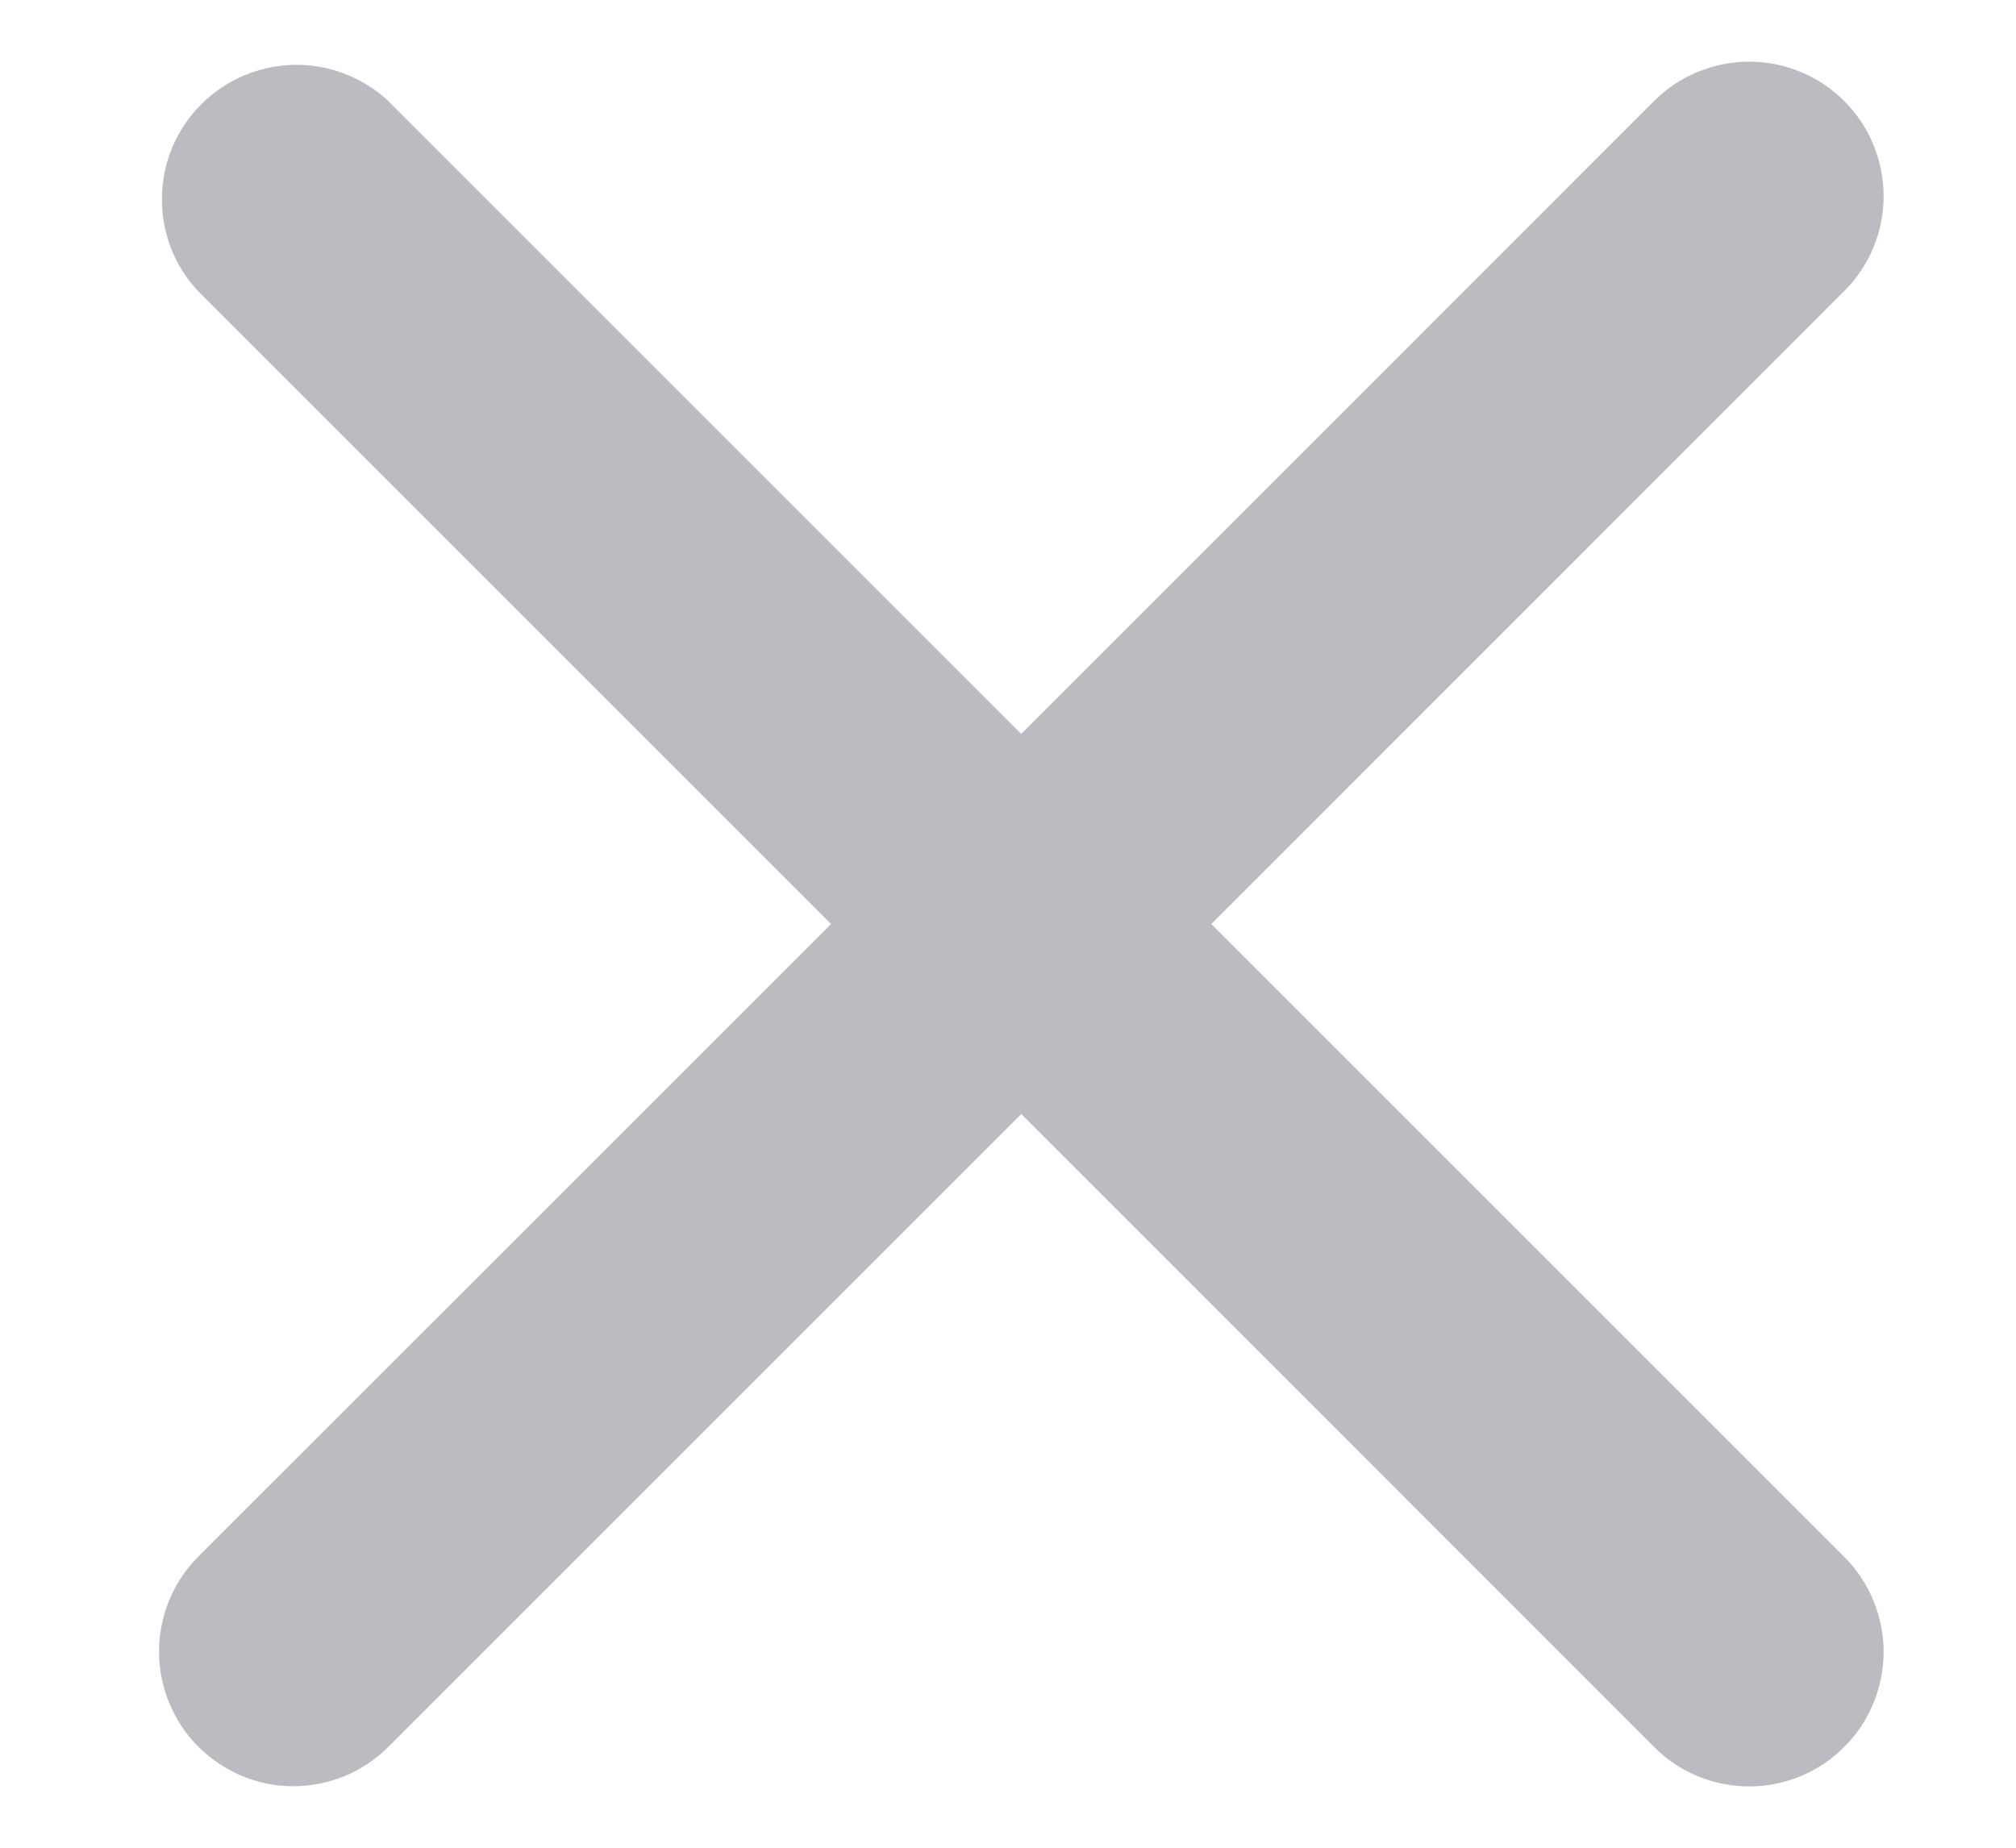
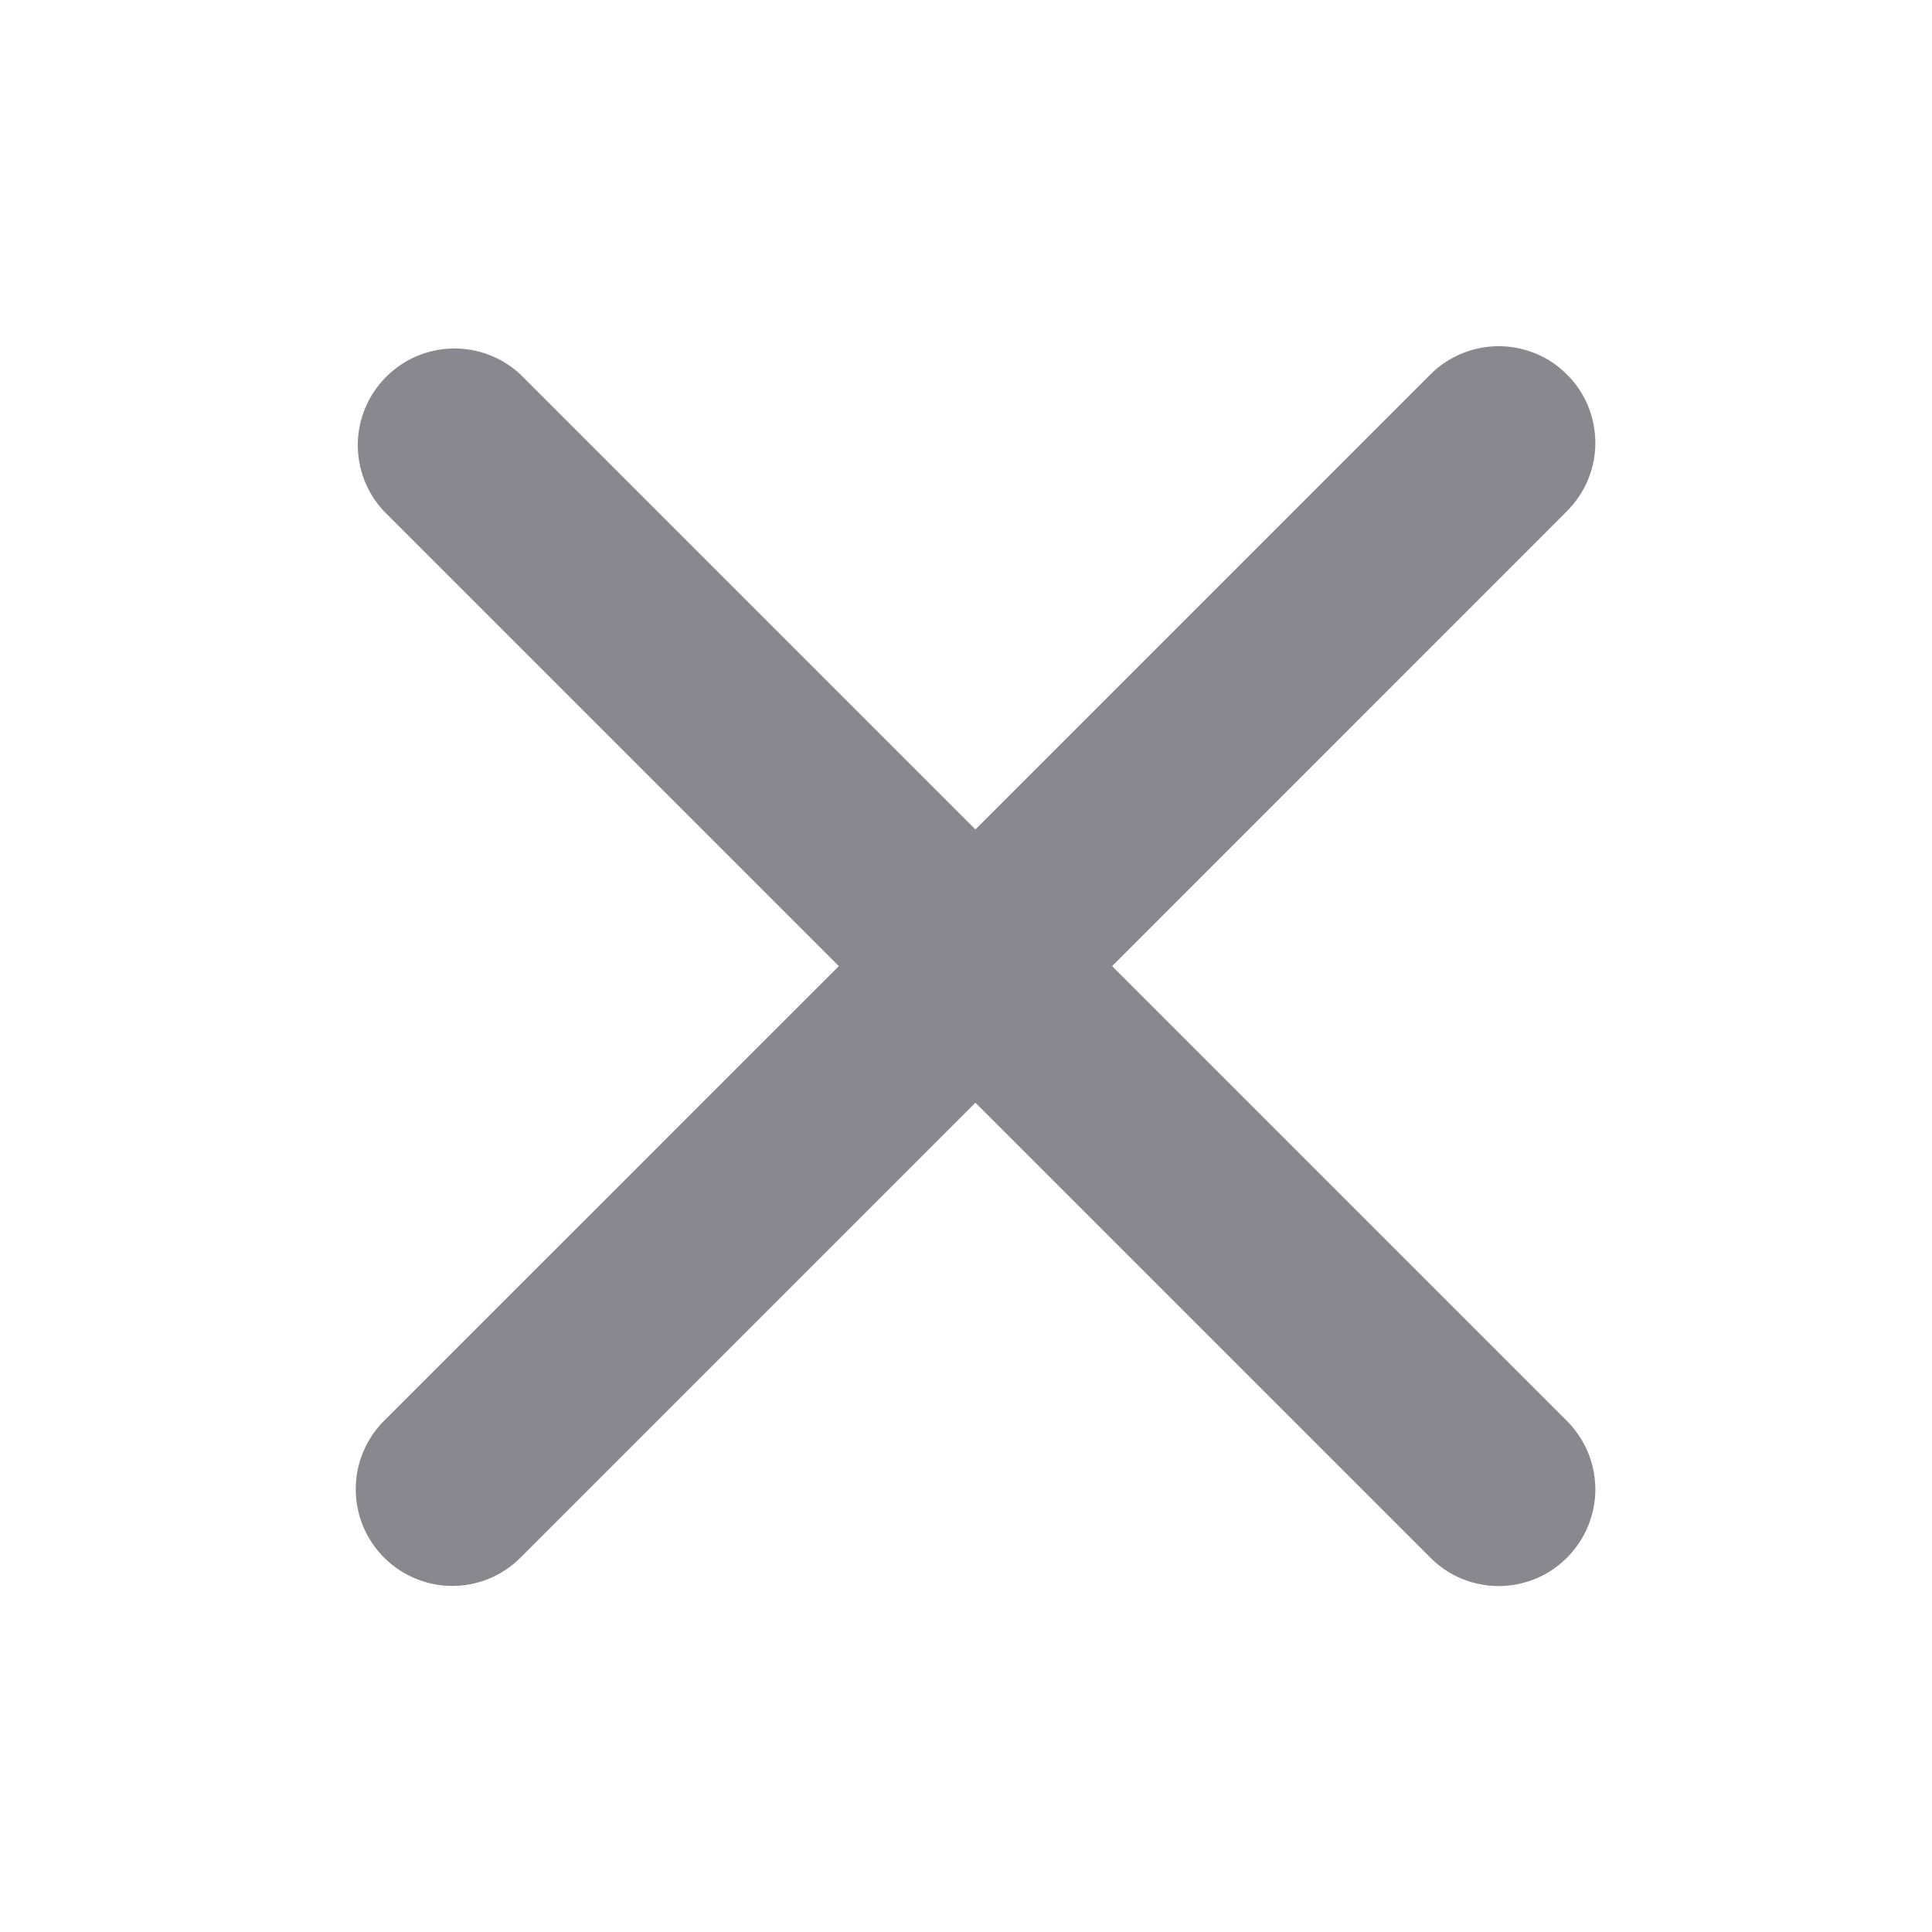
- <svg xmlns="http://www.w3.org/2000/svg" width="12" height="11" viewBox="0 0 12 11" fill="none">
-   <path fill-rule="evenodd" clip-rule="evenodd" d="M7.21 5.501L10.977 1.733C11.052 1.659 11.111 1.571 11.151 1.474C11.191 1.377 11.212 1.273 11.212 1.168C11.212 1.063 11.191 0.958 11.151 0.861C11.111 0.764 11.052 0.676 10.978 0.602C10.903 0.527 10.815 0.468 10.718 0.428C10.621 0.388 10.517 0.367 10.412 0.367C10.307 0.367 10.203 0.388 10.106 0.428C10.008 0.468 9.92 0.527 9.846 0.601L6.079 4.369L2.311 0.601C2.159 0.46 1.958 0.382 1.75 0.386C1.543 0.39 1.345 0.474 1.198 0.621C1.051 0.767 0.967 0.966 0.964 1.173C0.96 1.381 1.037 1.582 1.179 1.733L4.947 5.501L1.179 9.268C1.068 9.38 0.992 9.523 0.962 9.678C0.931 9.833 0.947 9.993 1.008 10.139C1.068 10.286 1.17 10.41 1.302 10.498C1.433 10.586 1.587 10.634 1.745 10.634C1.95 10.634 2.155 10.556 2.311 10.4L6.079 6.632L9.846 10.4C9.92 10.475 10.008 10.534 10.105 10.574C10.202 10.614 10.306 10.635 10.412 10.635C10.517 10.635 10.621 10.614 10.718 10.574C10.815 10.534 10.903 10.475 10.977 10.4C11.052 10.326 11.111 10.238 11.151 10.14C11.191 10.043 11.212 9.939 11.212 9.834C11.212 9.729 11.191 9.625 11.151 9.528C11.111 9.431 11.052 9.342 10.977 9.268L7.21 5.501Z" fill="#BDBAC1" />
+ <svg xmlns="http://www.w3.org/2000/svg" width="16" height="16" viewBox="0 0 16 16" fill="none">
+   <path fill-rule="evenodd" clip-rule="evenodd" d="M9.21 8.001L12.977 4.233C13.051 4.159 13.11 4.071 13.151 3.974C13.191 3.877 13.212 3.773 13.212 3.668C13.212 3.563 13.191 3.458 13.151 3.361C13.111 3.264 13.052 3.176 12.977 3.102C12.903 3.027 12.815 2.968 12.718 2.928C12.621 2.888 12.517 2.867 12.412 2.867C12.306 2.867 12.203 2.888 12.105 2.928C12.008 2.968 11.92 3.027 11.846 3.101L8.078 6.869L4.31 3.101C4.159 2.96 3.958 2.882 3.75 2.886C3.542 2.89 3.344 2.974 3.198 3.121C3.051 3.267 2.967 3.466 2.963 3.673C2.96 3.881 3.037 4.082 3.179 4.233L6.947 8.001L3.179 11.768C3.068 11.88 2.992 12.023 2.961 12.178C2.931 12.333 2.947 12.493 3.007 12.639C3.068 12.786 3.17 12.91 3.301 12.998C3.433 13.086 3.587 13.134 3.745 13.134C3.95 13.134 4.154 13.056 4.31 12.9L8.078 9.132L11.846 12.9C11.92 12.975 12.008 13.034 12.105 13.074C12.202 13.114 12.306 13.135 12.411 13.135C12.517 13.135 12.62 13.114 12.718 13.074C12.815 13.034 12.903 12.975 12.977 12.9C13.051 12.826 13.11 12.738 13.151 12.64C13.191 12.543 13.212 12.439 13.212 12.334C13.212 12.229 13.191 12.125 13.151 12.028C13.11 11.931 13.051 11.842 12.977 11.768L9.21 8.001Z" fill="#88888E" />
</svg>
